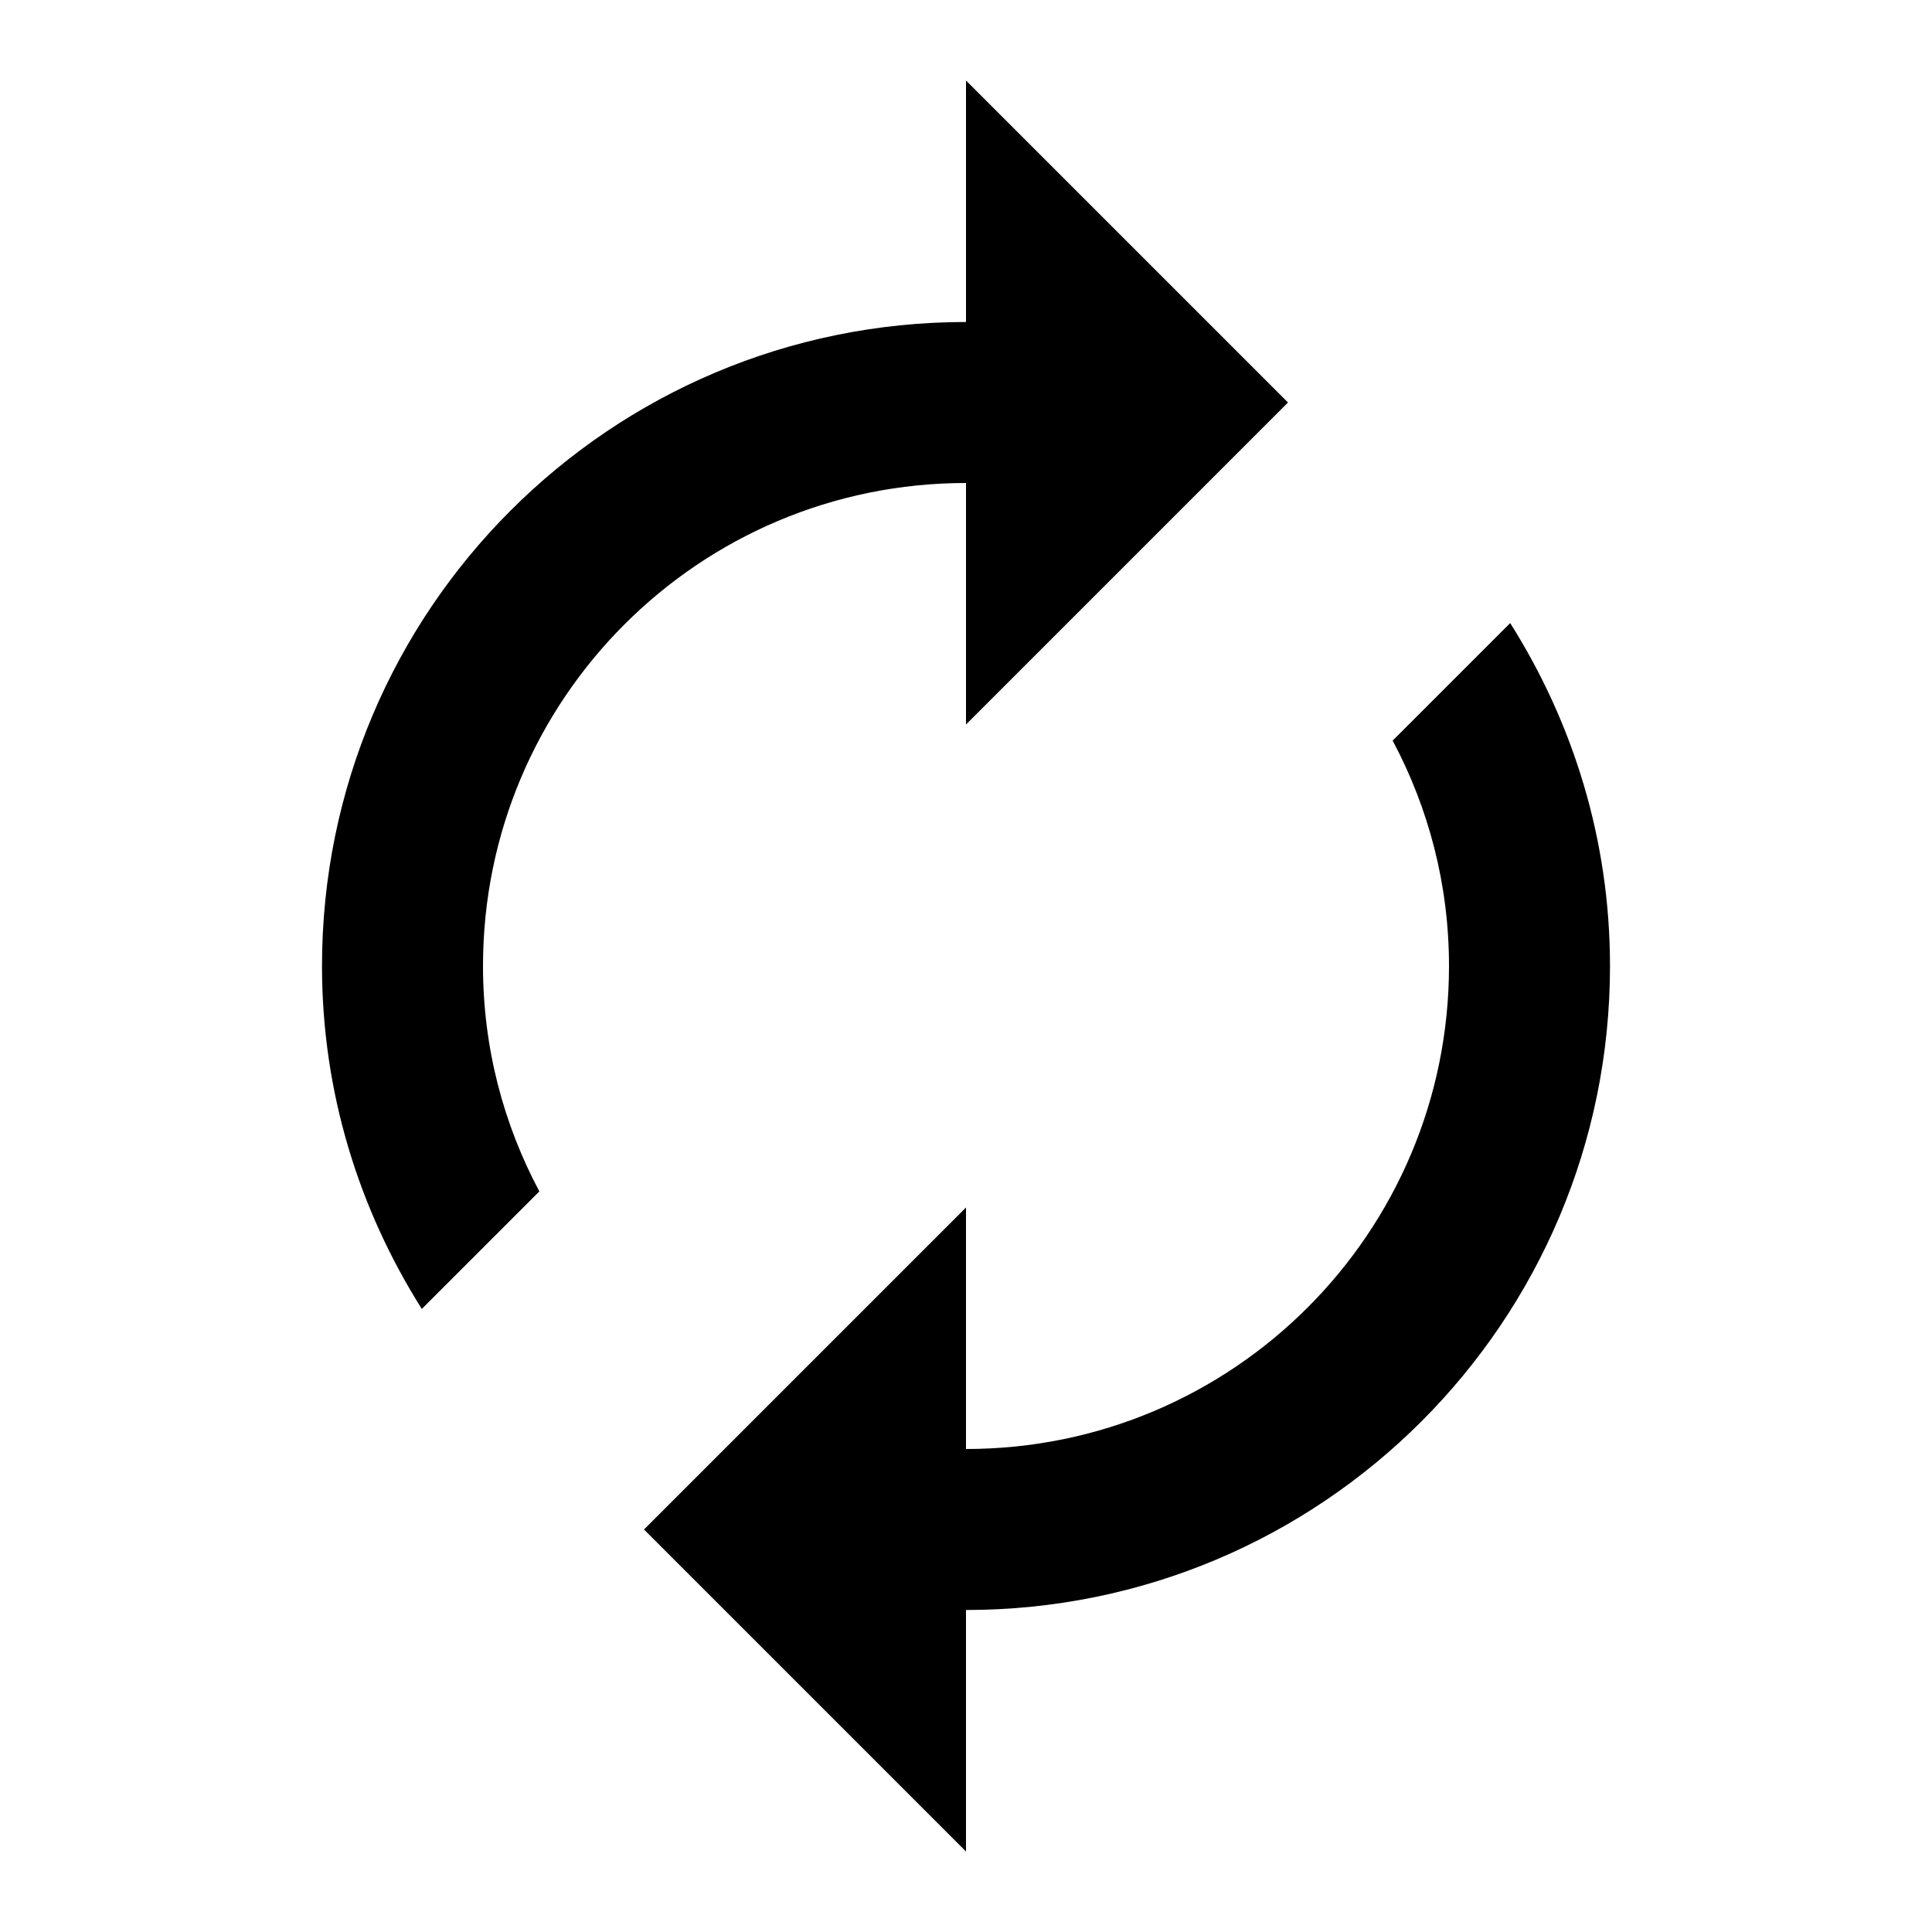
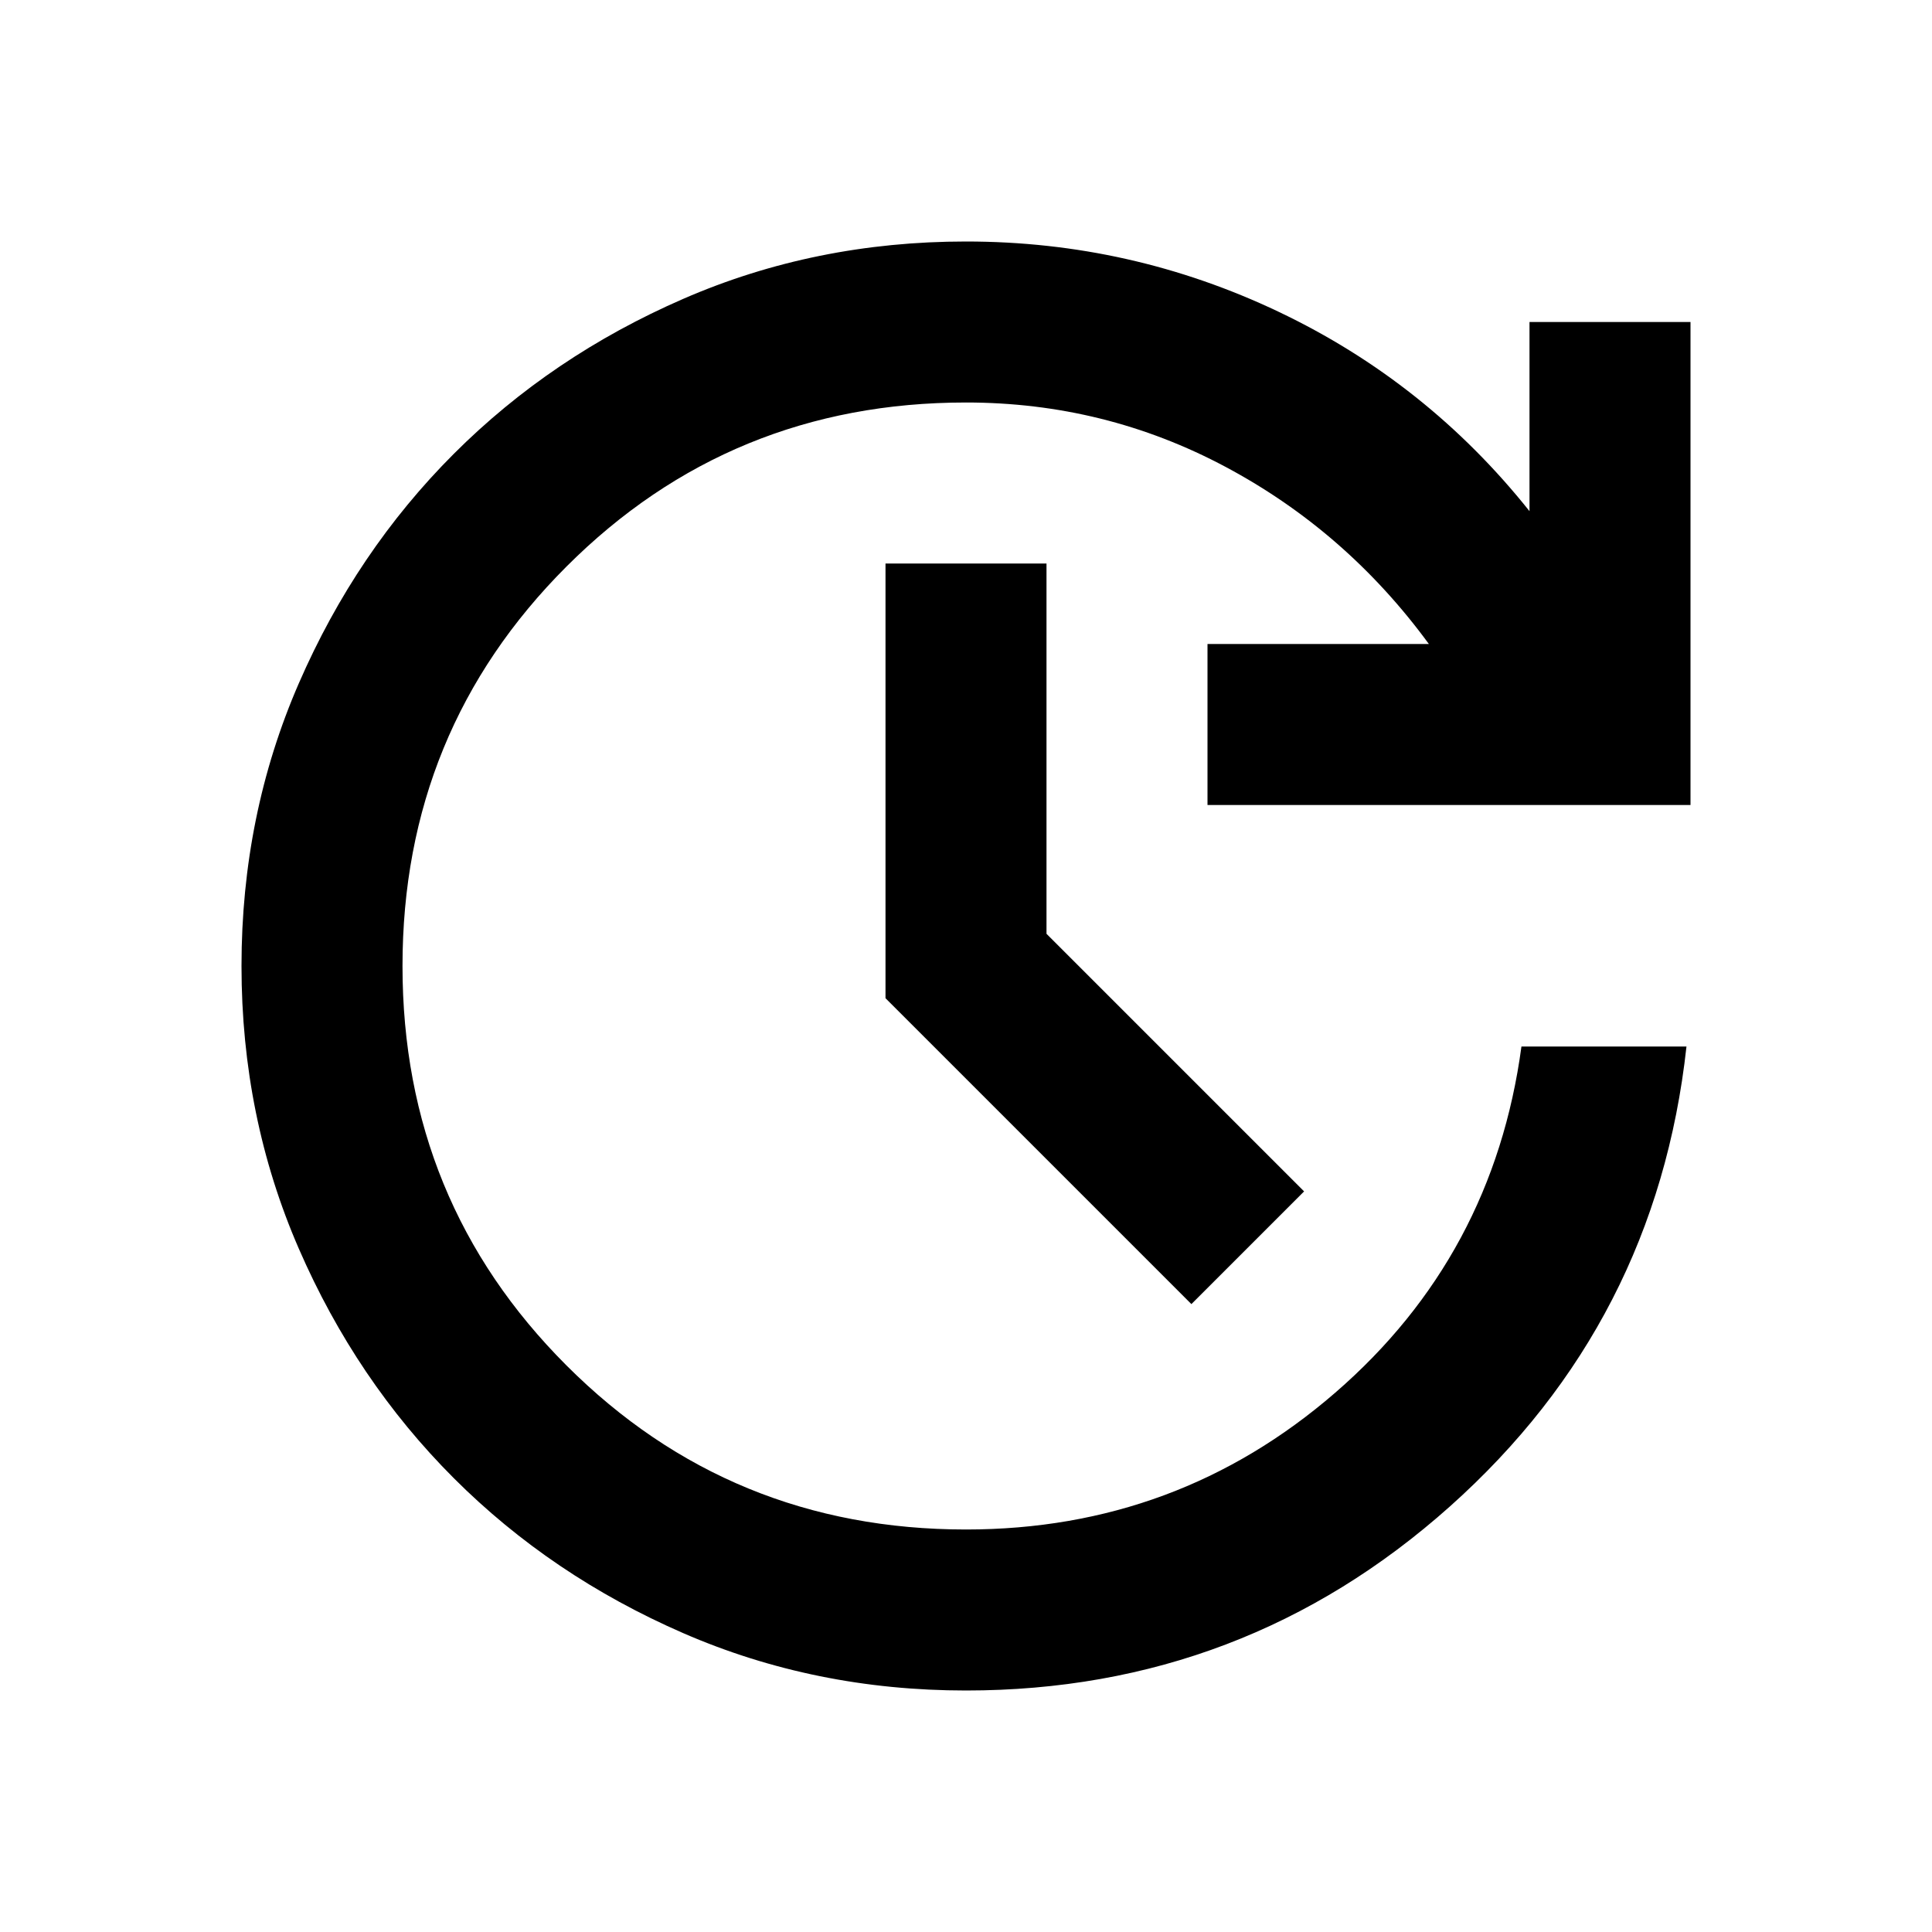
- <svg xmlns="http://www.w3.org/2000/svg" width="48" height="48" id="update">
-   <path d="M24 12v6l8-8-8-8v6C15.16 8 8 15.16 8 24c0 3.14.92 6.05 2.48 8.52l2.92-2.92c-.89-1.67-1.4-3.57-1.4-5.6 0-6.63 5.37-12 12-12zm13.52 3.48L34.6 18.4c.89 1.67 1.4 3.57 1.4 5.6 0 6.63-5.37 12-12 12v-6l-8 8 8 8v-6c8.84 0 16-7.16 16-16 0-3.14-.92-6.05-2.48-8.52z" />
-   <path fill="none" d="M0 0h48v48H0z" />
+ <svg xmlns="http://www.w3.org/2000/svg" height="24" viewBox="0 -960 960 960" width="24">
+   <path d="M480-120q-75 0-140.5-28.5t-114-77q-48.5-48.5-77-114T120-480q0-75 28.5-140.5t77-114q48.5-48.5 114-77T480-840q82 0 155.5 35T760-706v-94h80v240H600v-80h110q-41-56-101-88t-129-32q-117 0-198.5 81.5T200-480q0 117 81.5 198.5T480-200q105 0 183.5-68T756-440h82q-15 137-117.5 228.5T480-120Zm112-192L440-464v-216h80v184l128 128-56 56Z" />
</svg>
